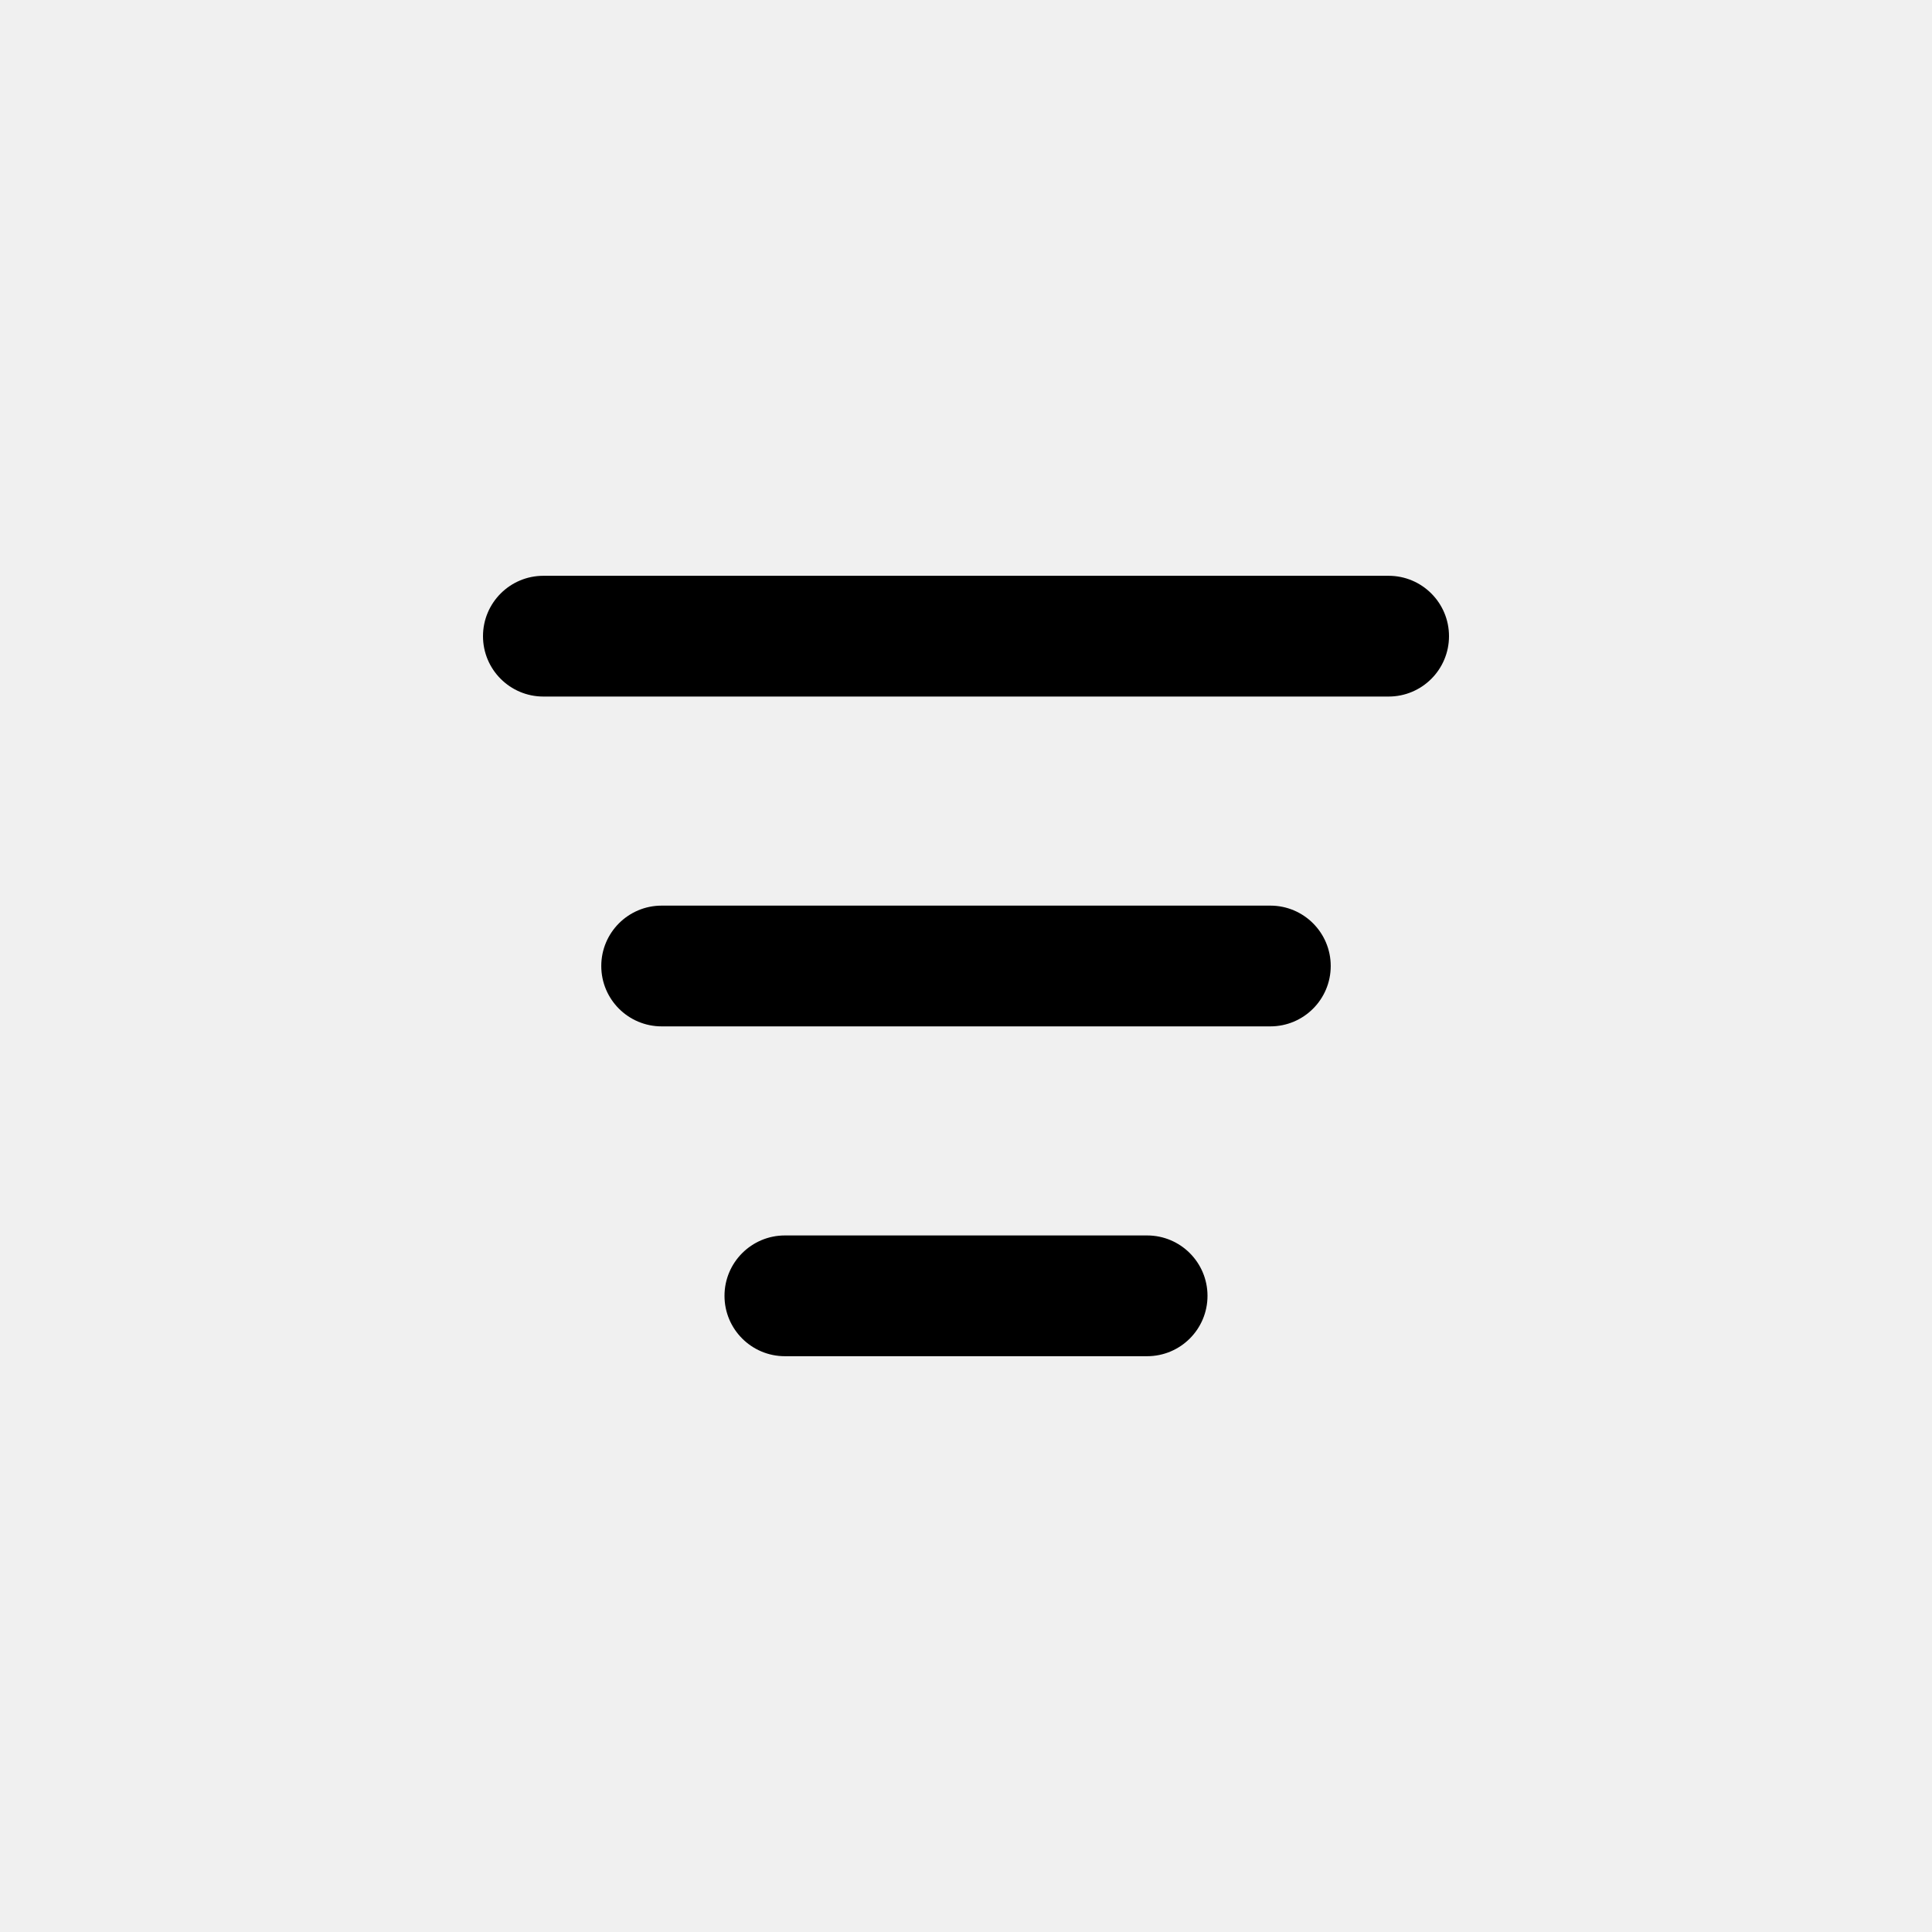
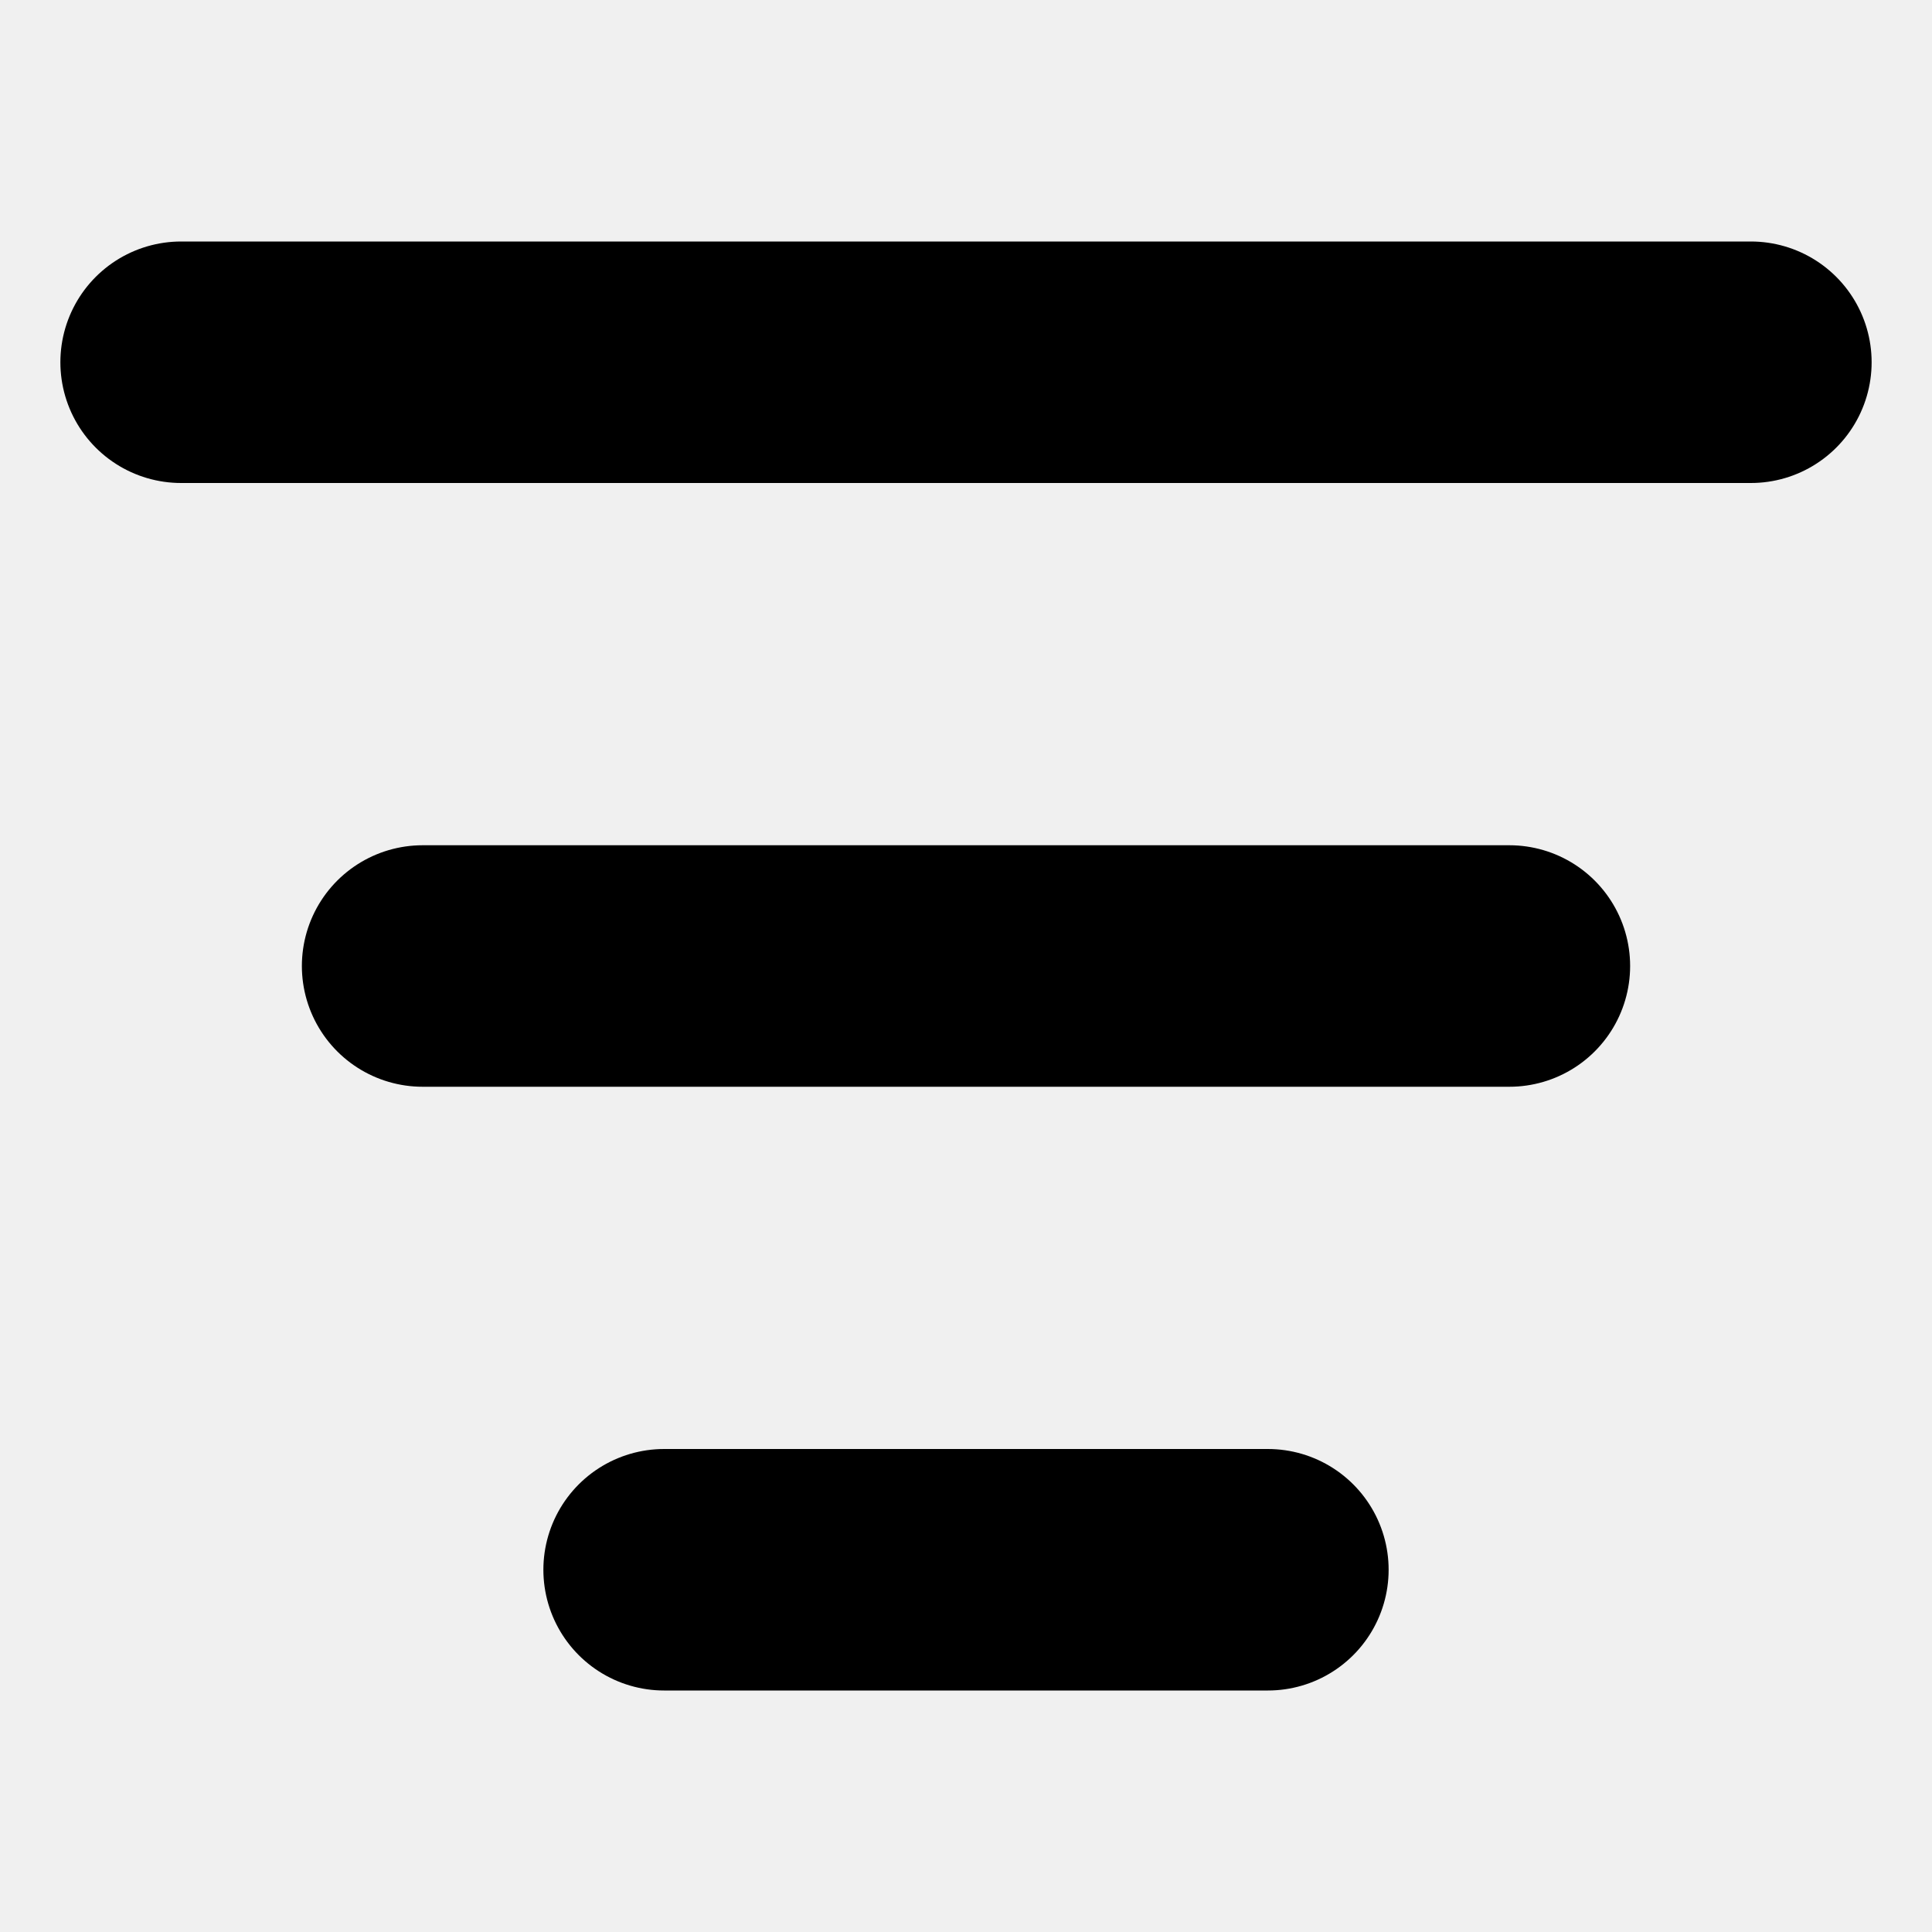
- <svg xmlns="http://www.w3.org/2000/svg" width="32" height="32" xml:space="preserve" version="1.1" id="svg1">
-   <defs id="defs1" />
-   <path id="path355" fill="#fff" style="color:#000000;fill:#000000;stroke-linecap:round;-inkscape-stroke:none" d="m 9,9.537 a 1,1 0 0 0 -1,1 1,1 0 0 0 1,1 h 14 a 1,1 0 0 0 1,-1 1,1 0 0 0 -1,-1 z M 10.959,15 a 1,1 0 0 0 -1,1 1,1 0 0 0 1,1 h 10.082 a 1,1 0 0 0 1,-1 1,1 0 0 0 -1,-1 z M 13,20.463 a 1,1 0 0 0 -1,1 1,1 0 0 0 1,1 h 6 a 1,1 0 0 0 1,-1 1,1 0 0 0 -1,-1 z" />
+ <svg xmlns="http://www.w3.org/2000/svg" width="32" height="32" viewBox="0 0 32 32">
+   <path style="fill:none;stroke:#000;stroke-width:4;stroke-linecap:round" d="M 11,26 H 21 M 7,16 H 25 M 3,6 H 29" />
</svg>
